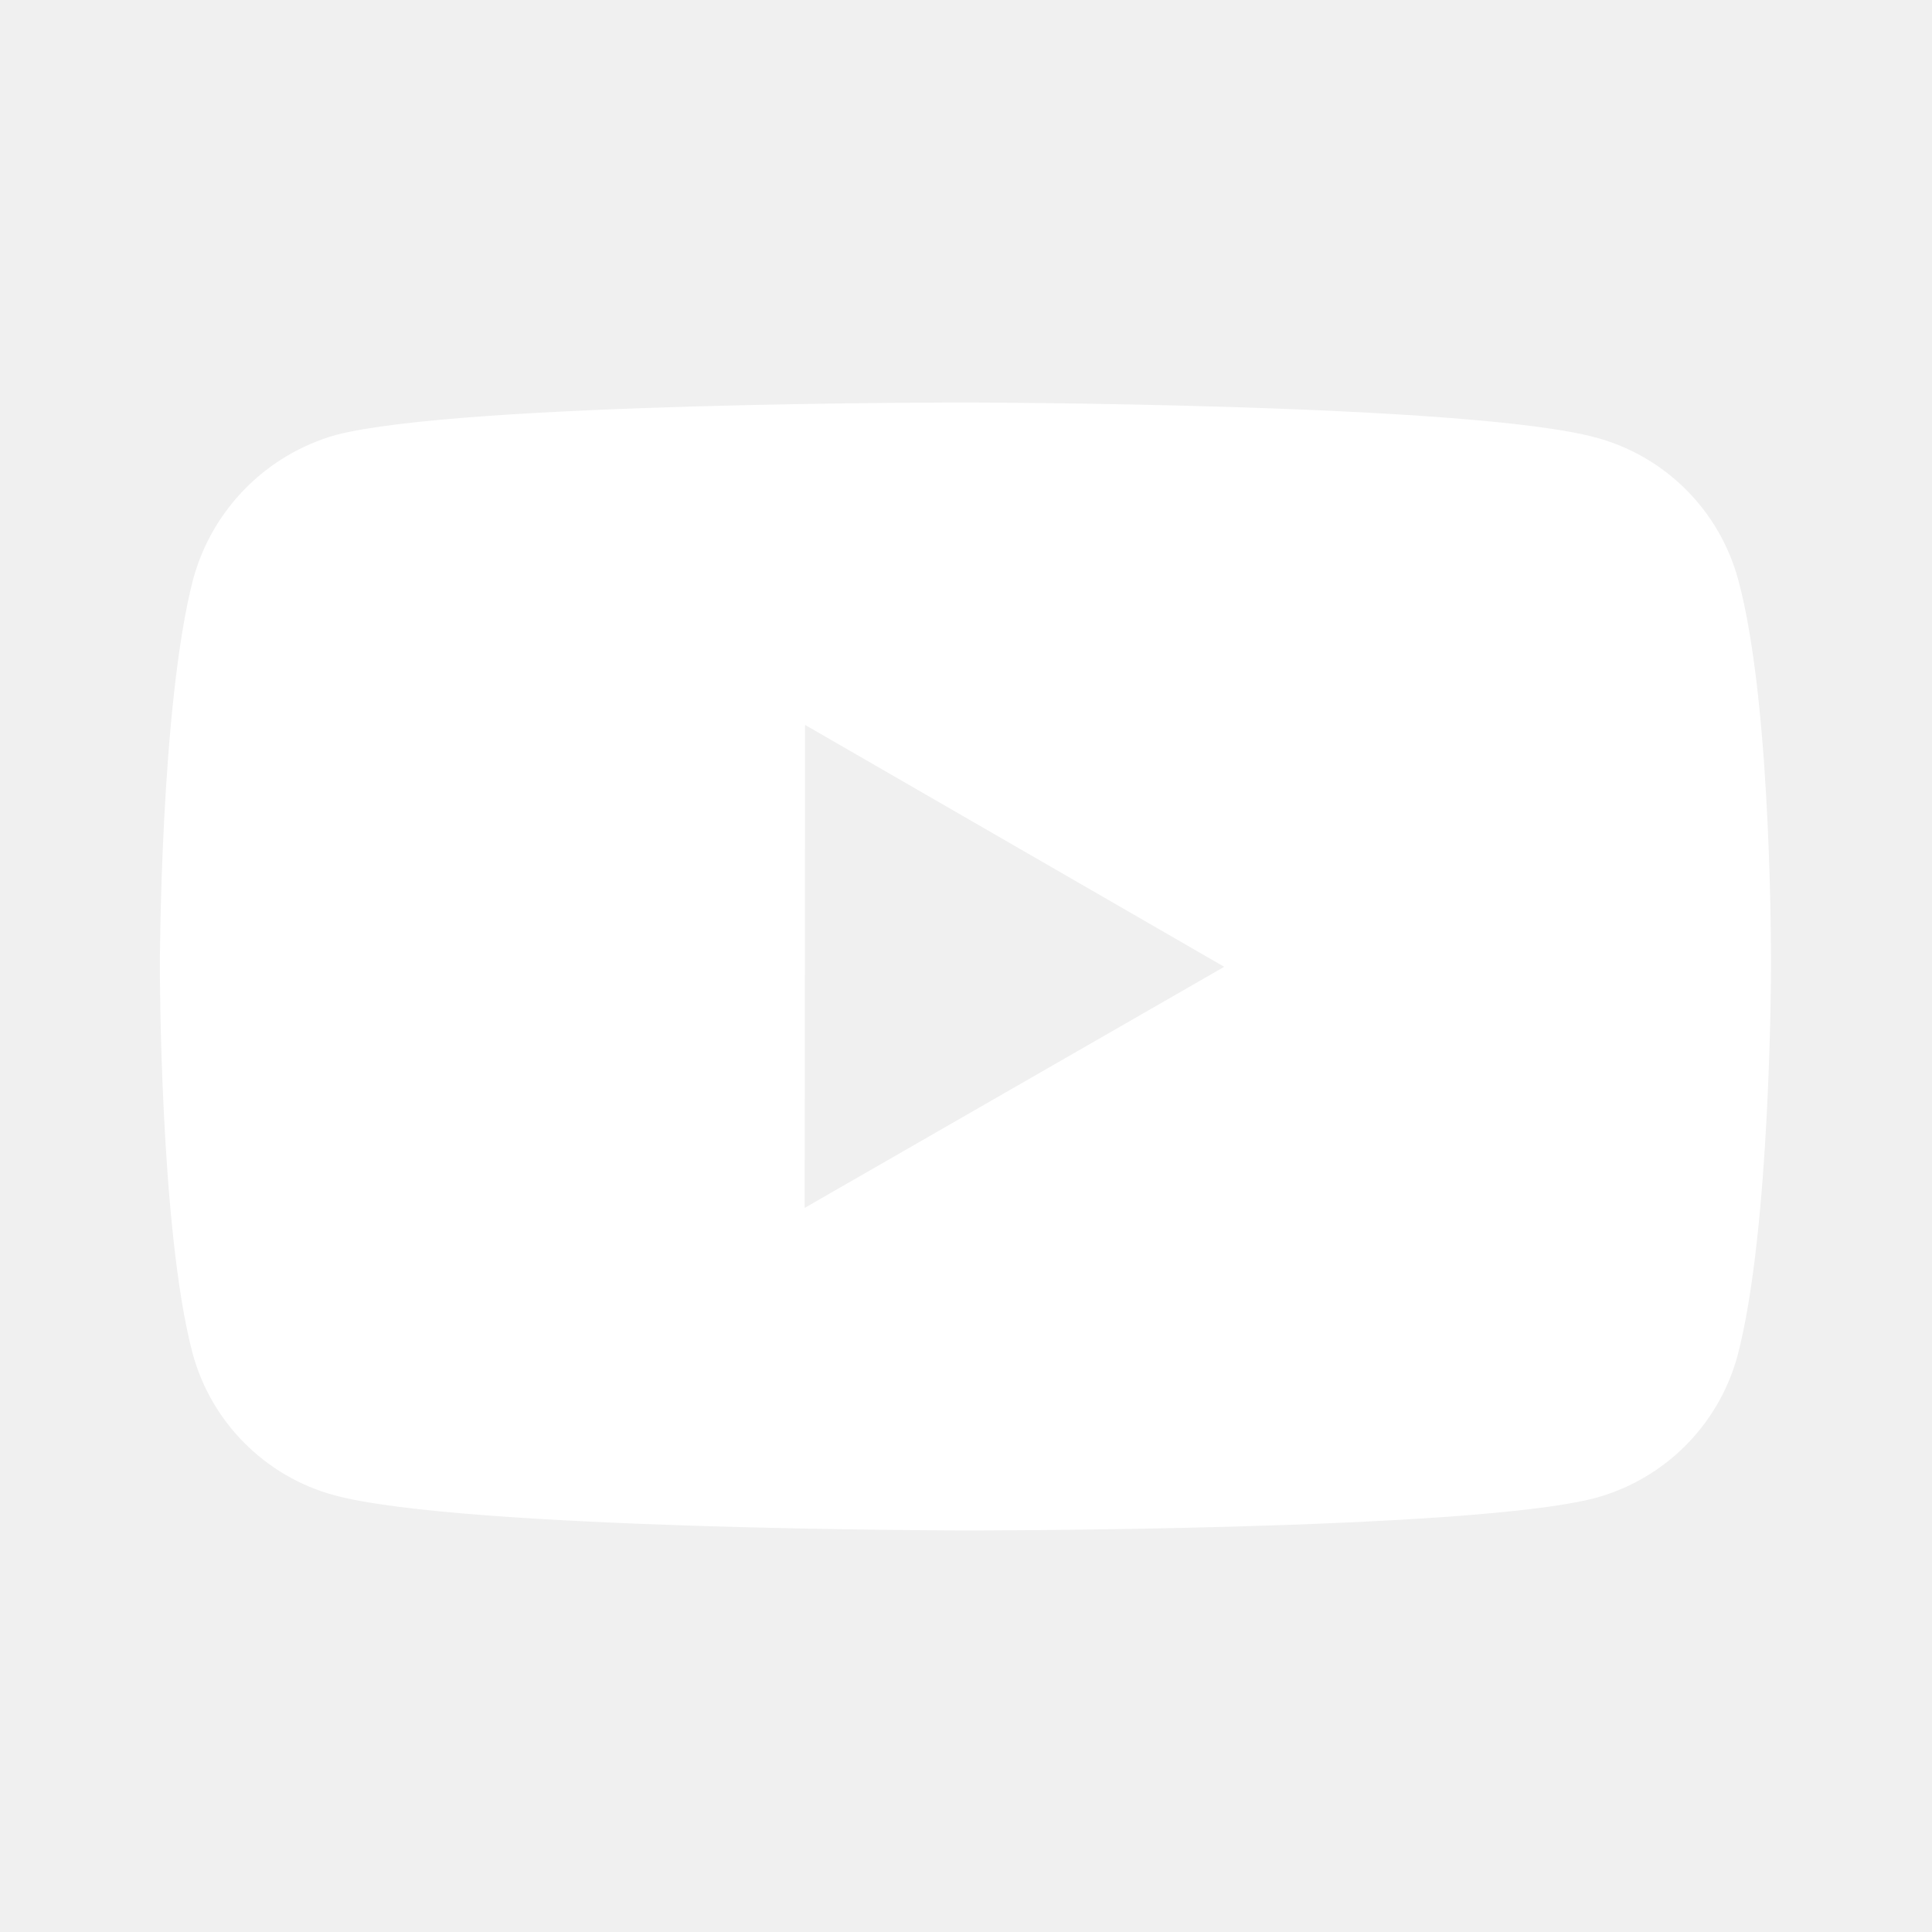
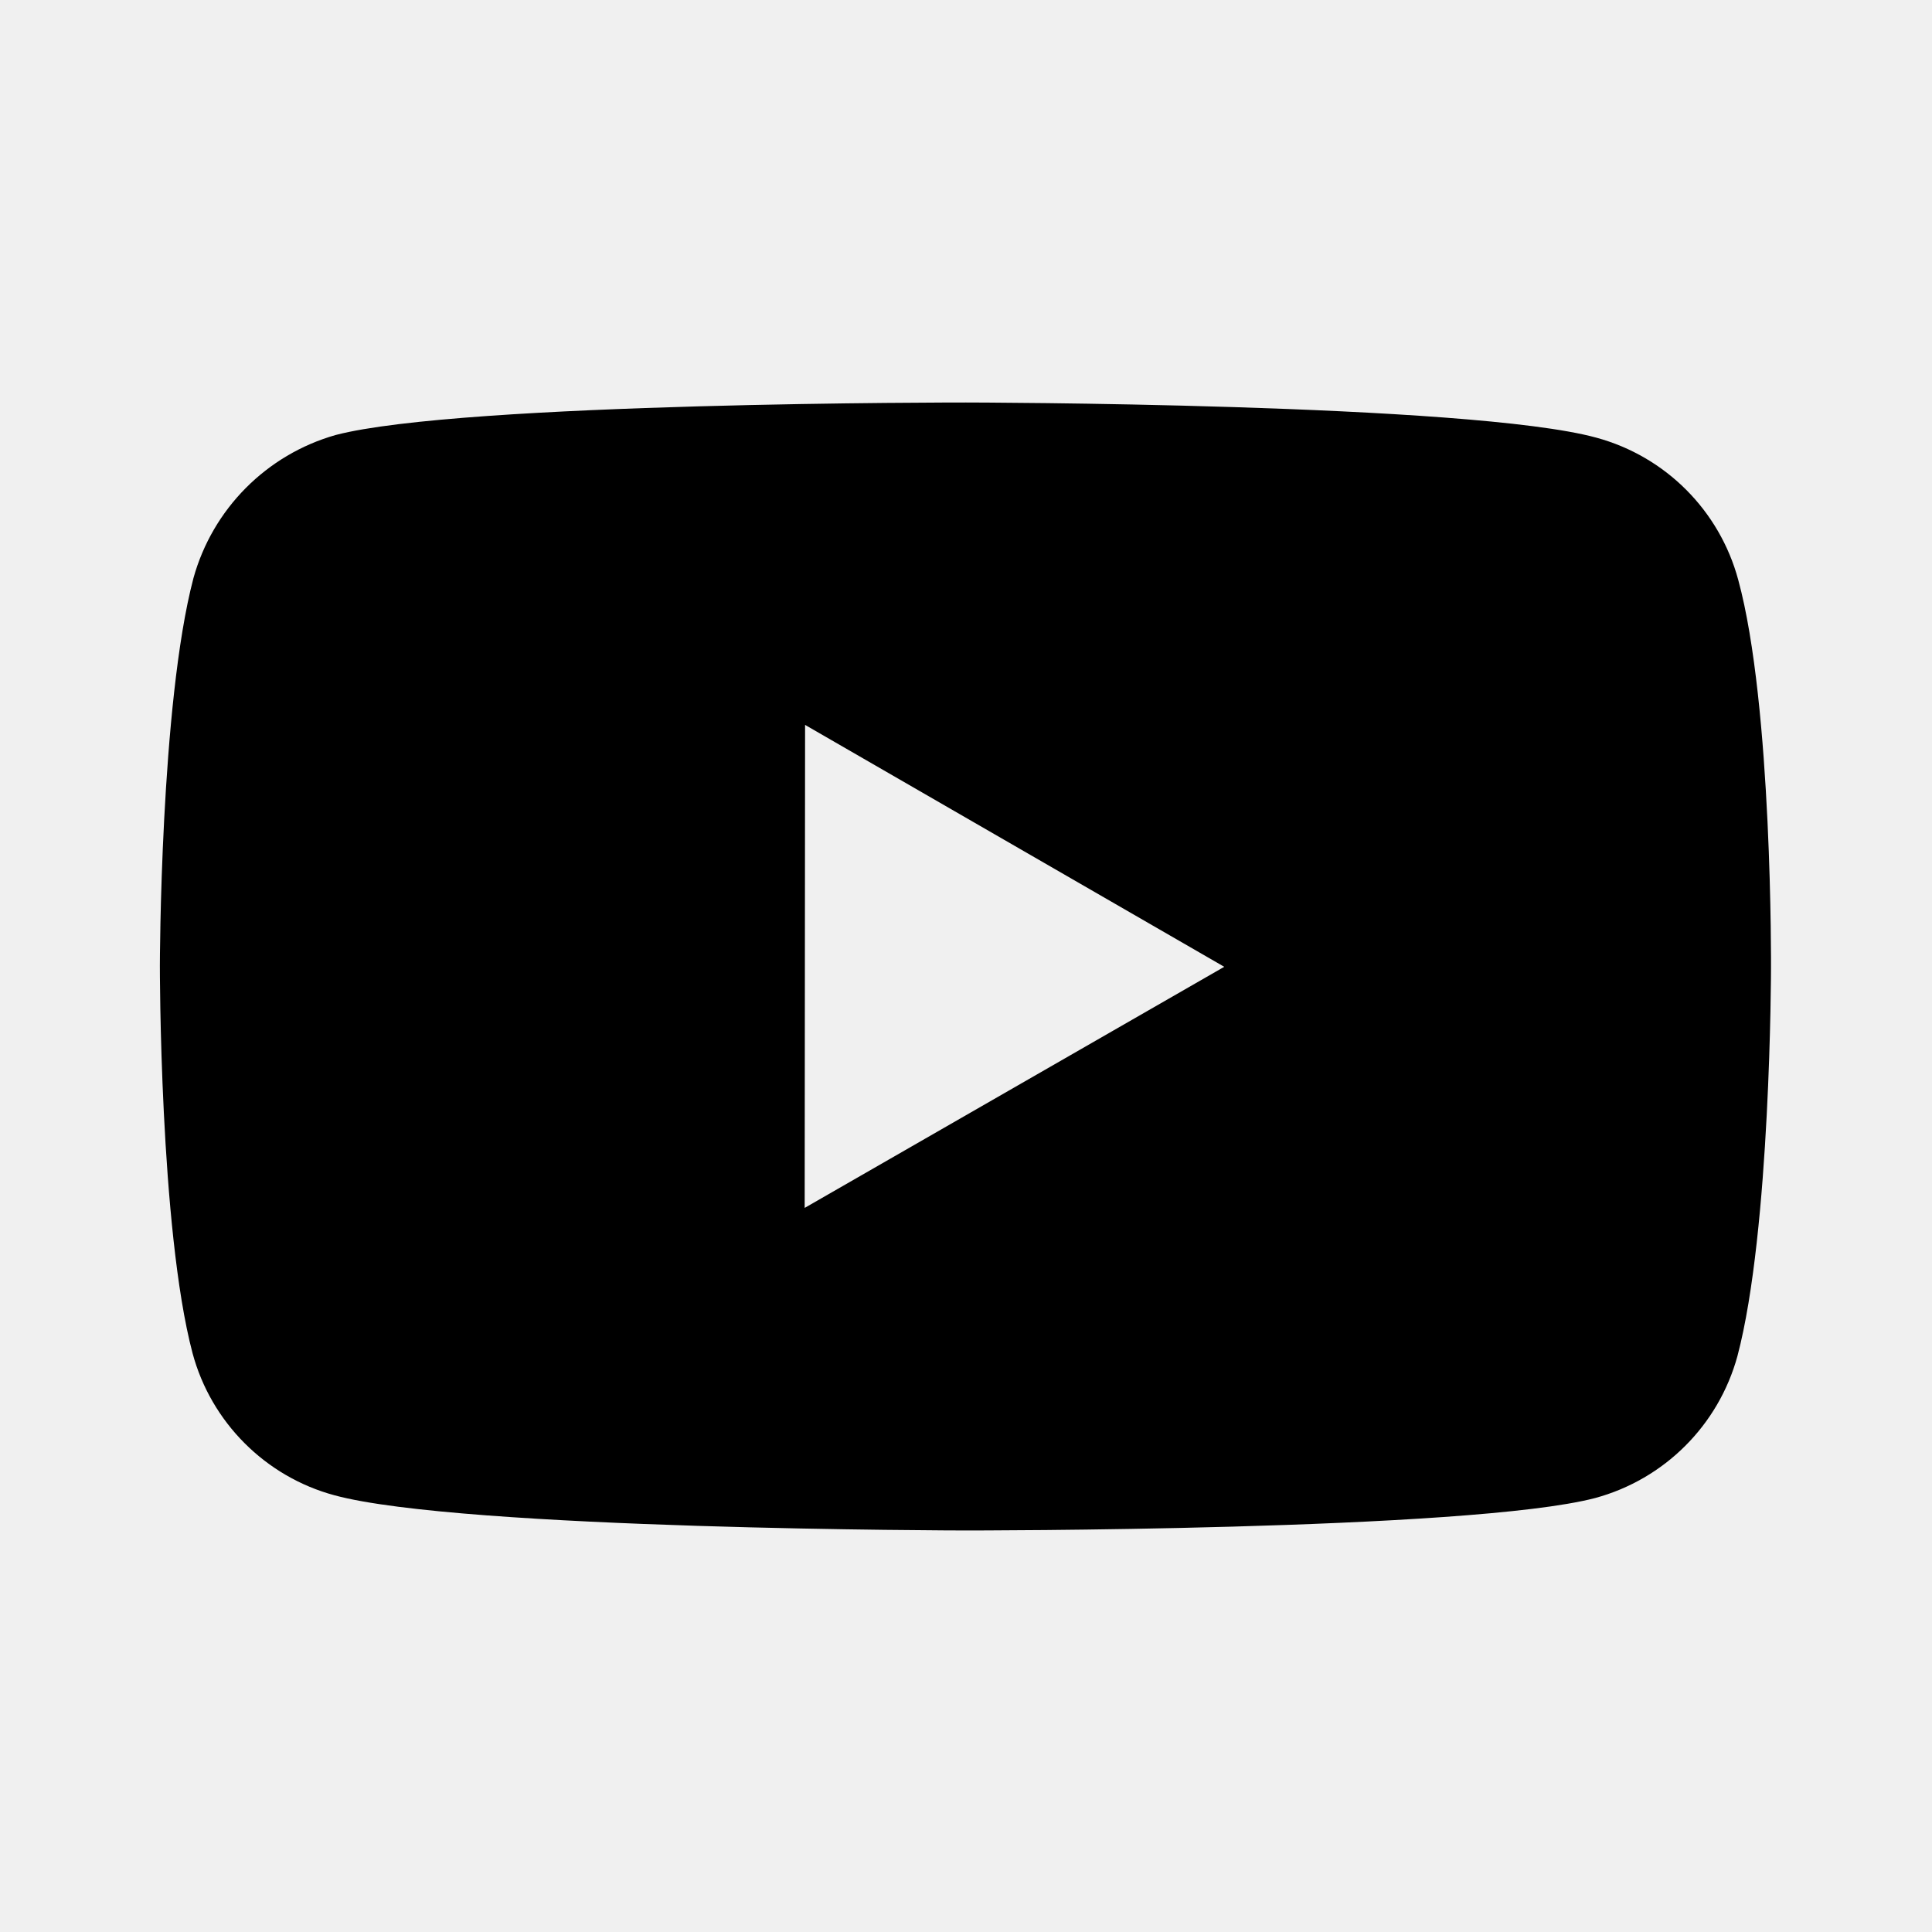
- <svg xmlns="http://www.w3.org/2000/svg" width="24" height="24" style="fill: #fff;transform: ;msFilter:;">
+ <svg xmlns="http://www.w3.org/2000/svg" width="24" height="24" style="fill: #000;transform: ;msFilter:;">
  <path d="M21.593 7.203a2.506 2.506 0 0 0-1.762-1.766C18.265 5.007 12 5 12 5s-6.264-.007-7.831.404a2.56 2.56 0 0 0-1.766 1.778c-.413 1.566-.417 4.814-.417 4.814s-.004 3.264.406 4.814c.23.857.905 1.534 1.763 1.765 1.582.43 7.83.437 7.83.437s6.265.007 7.831-.403a2.515 2.515 0 0 0 1.767-1.763c.414-1.565.417-4.812.417-4.812s.02-3.265-.407-4.831zM9.996 15.005l.005-6 5.207 3.005-5.212 2.995z" />
</svg>
